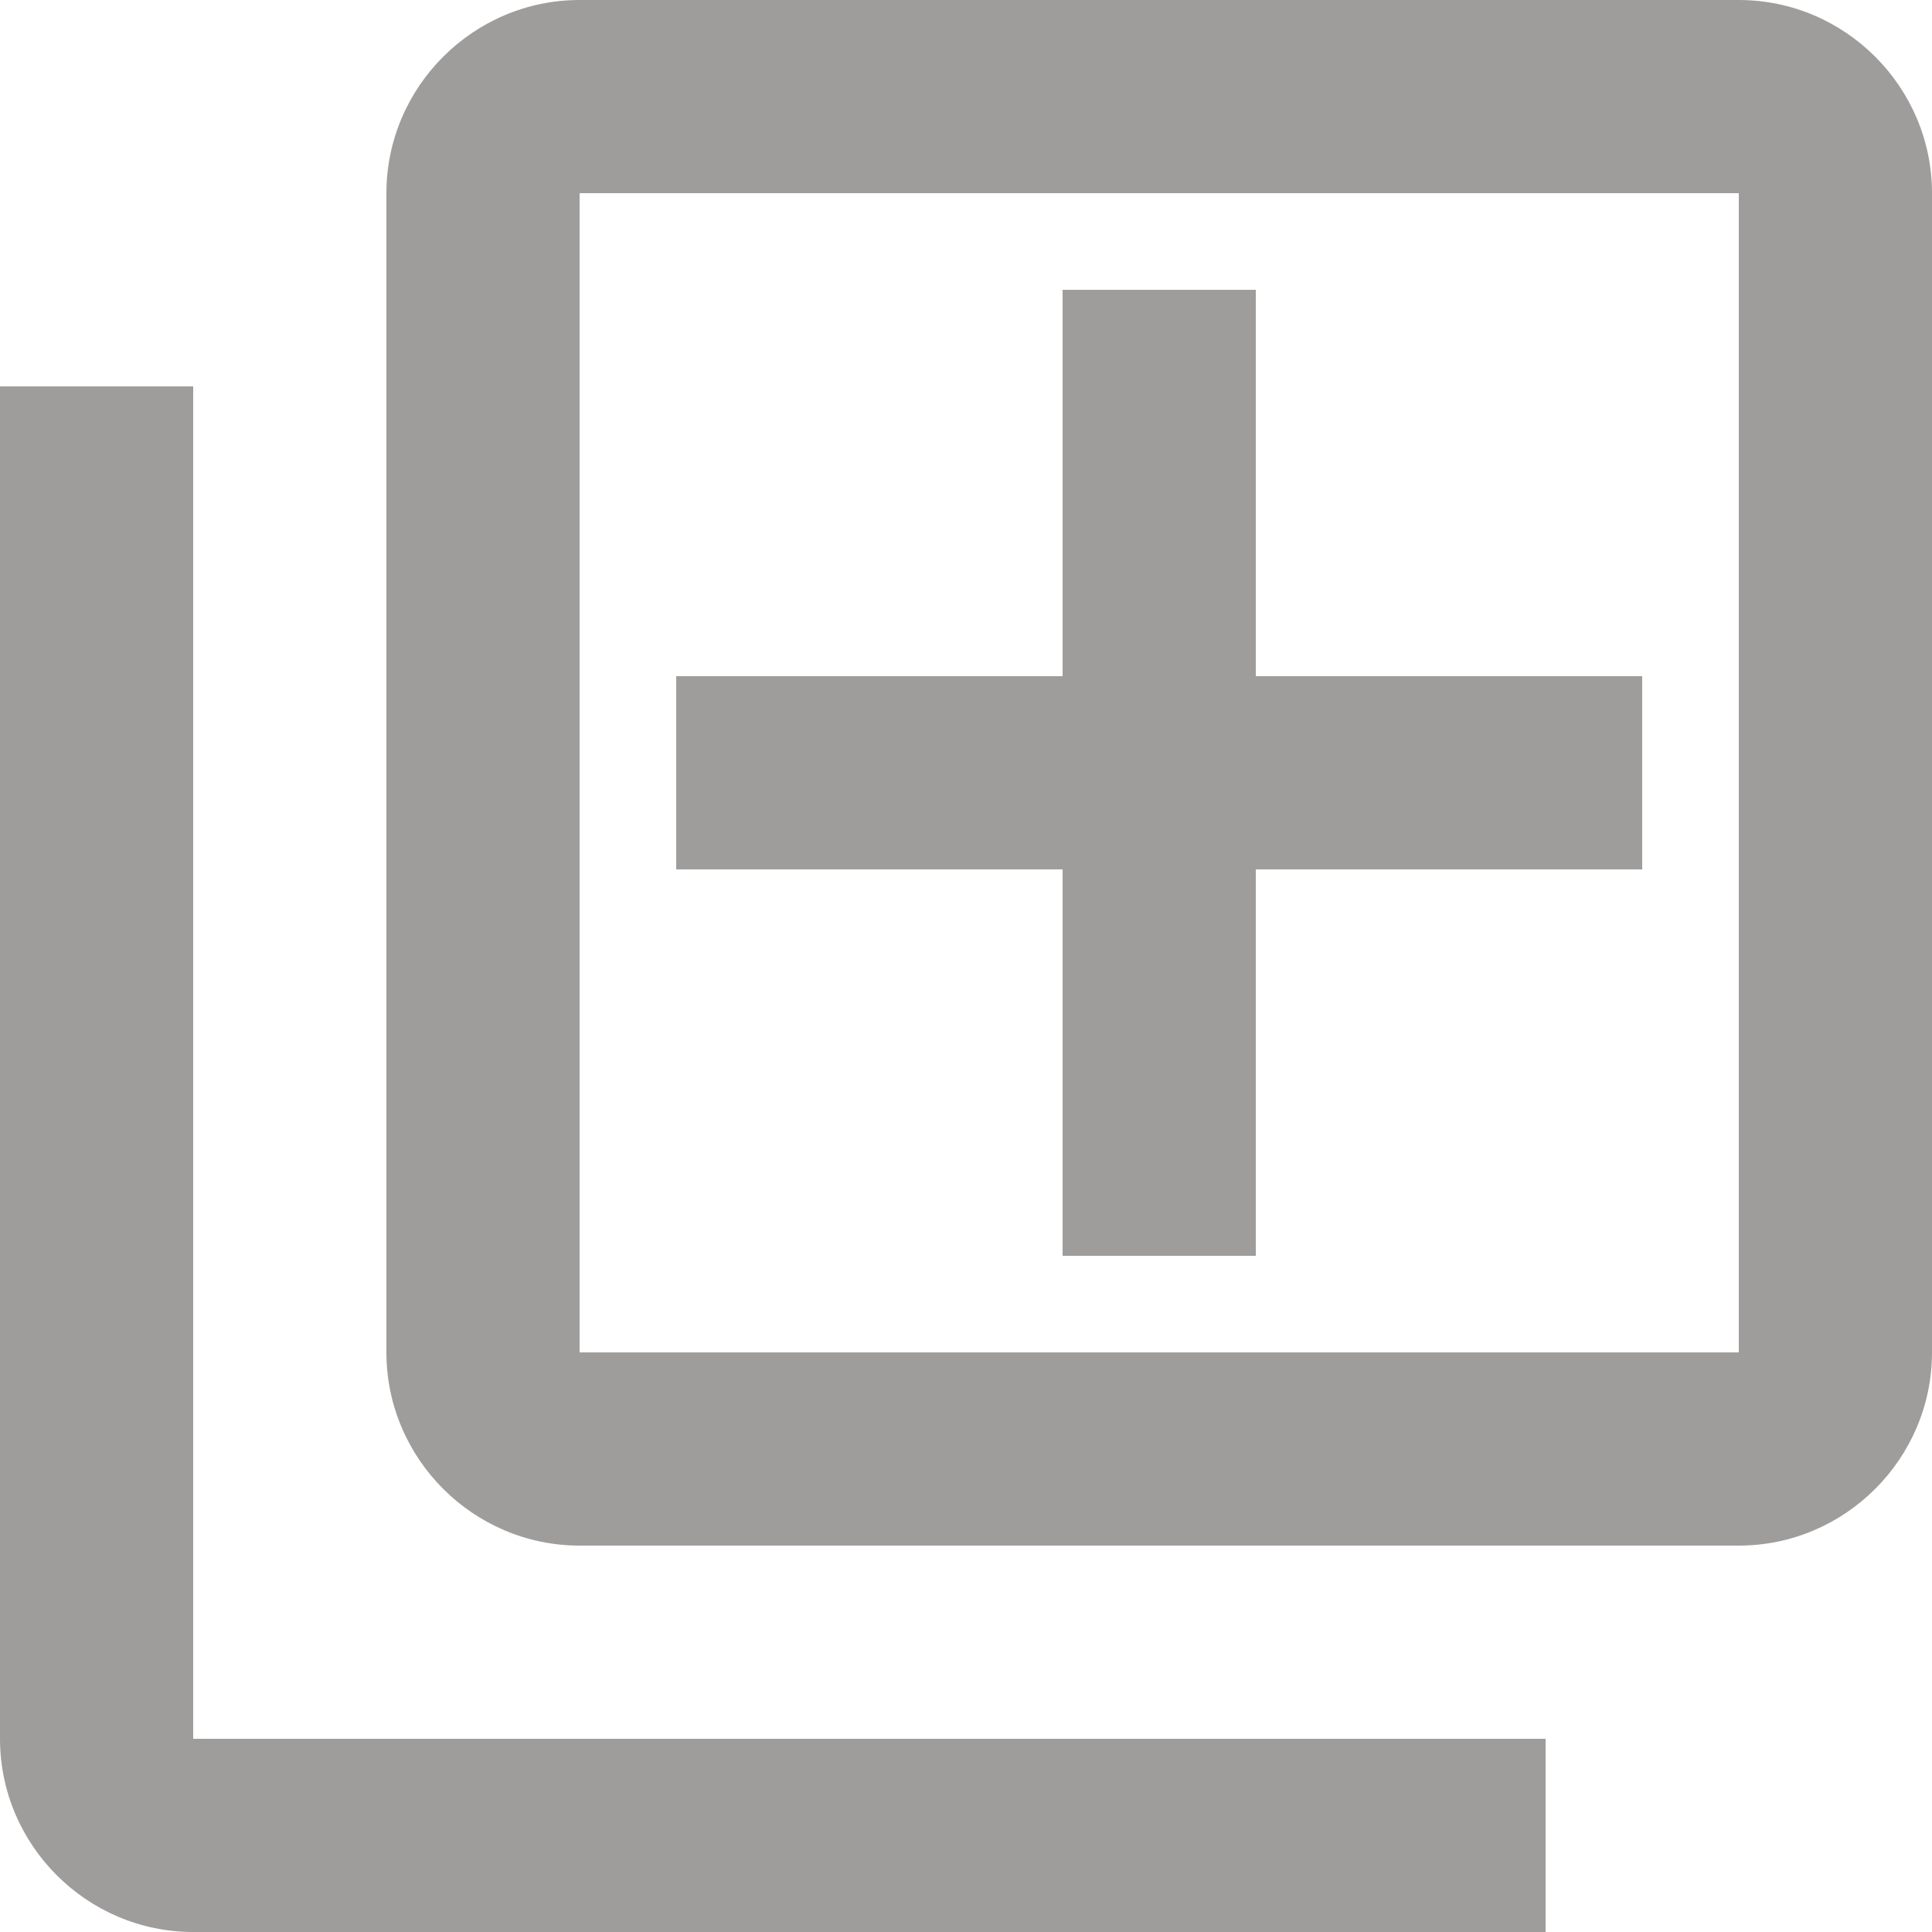
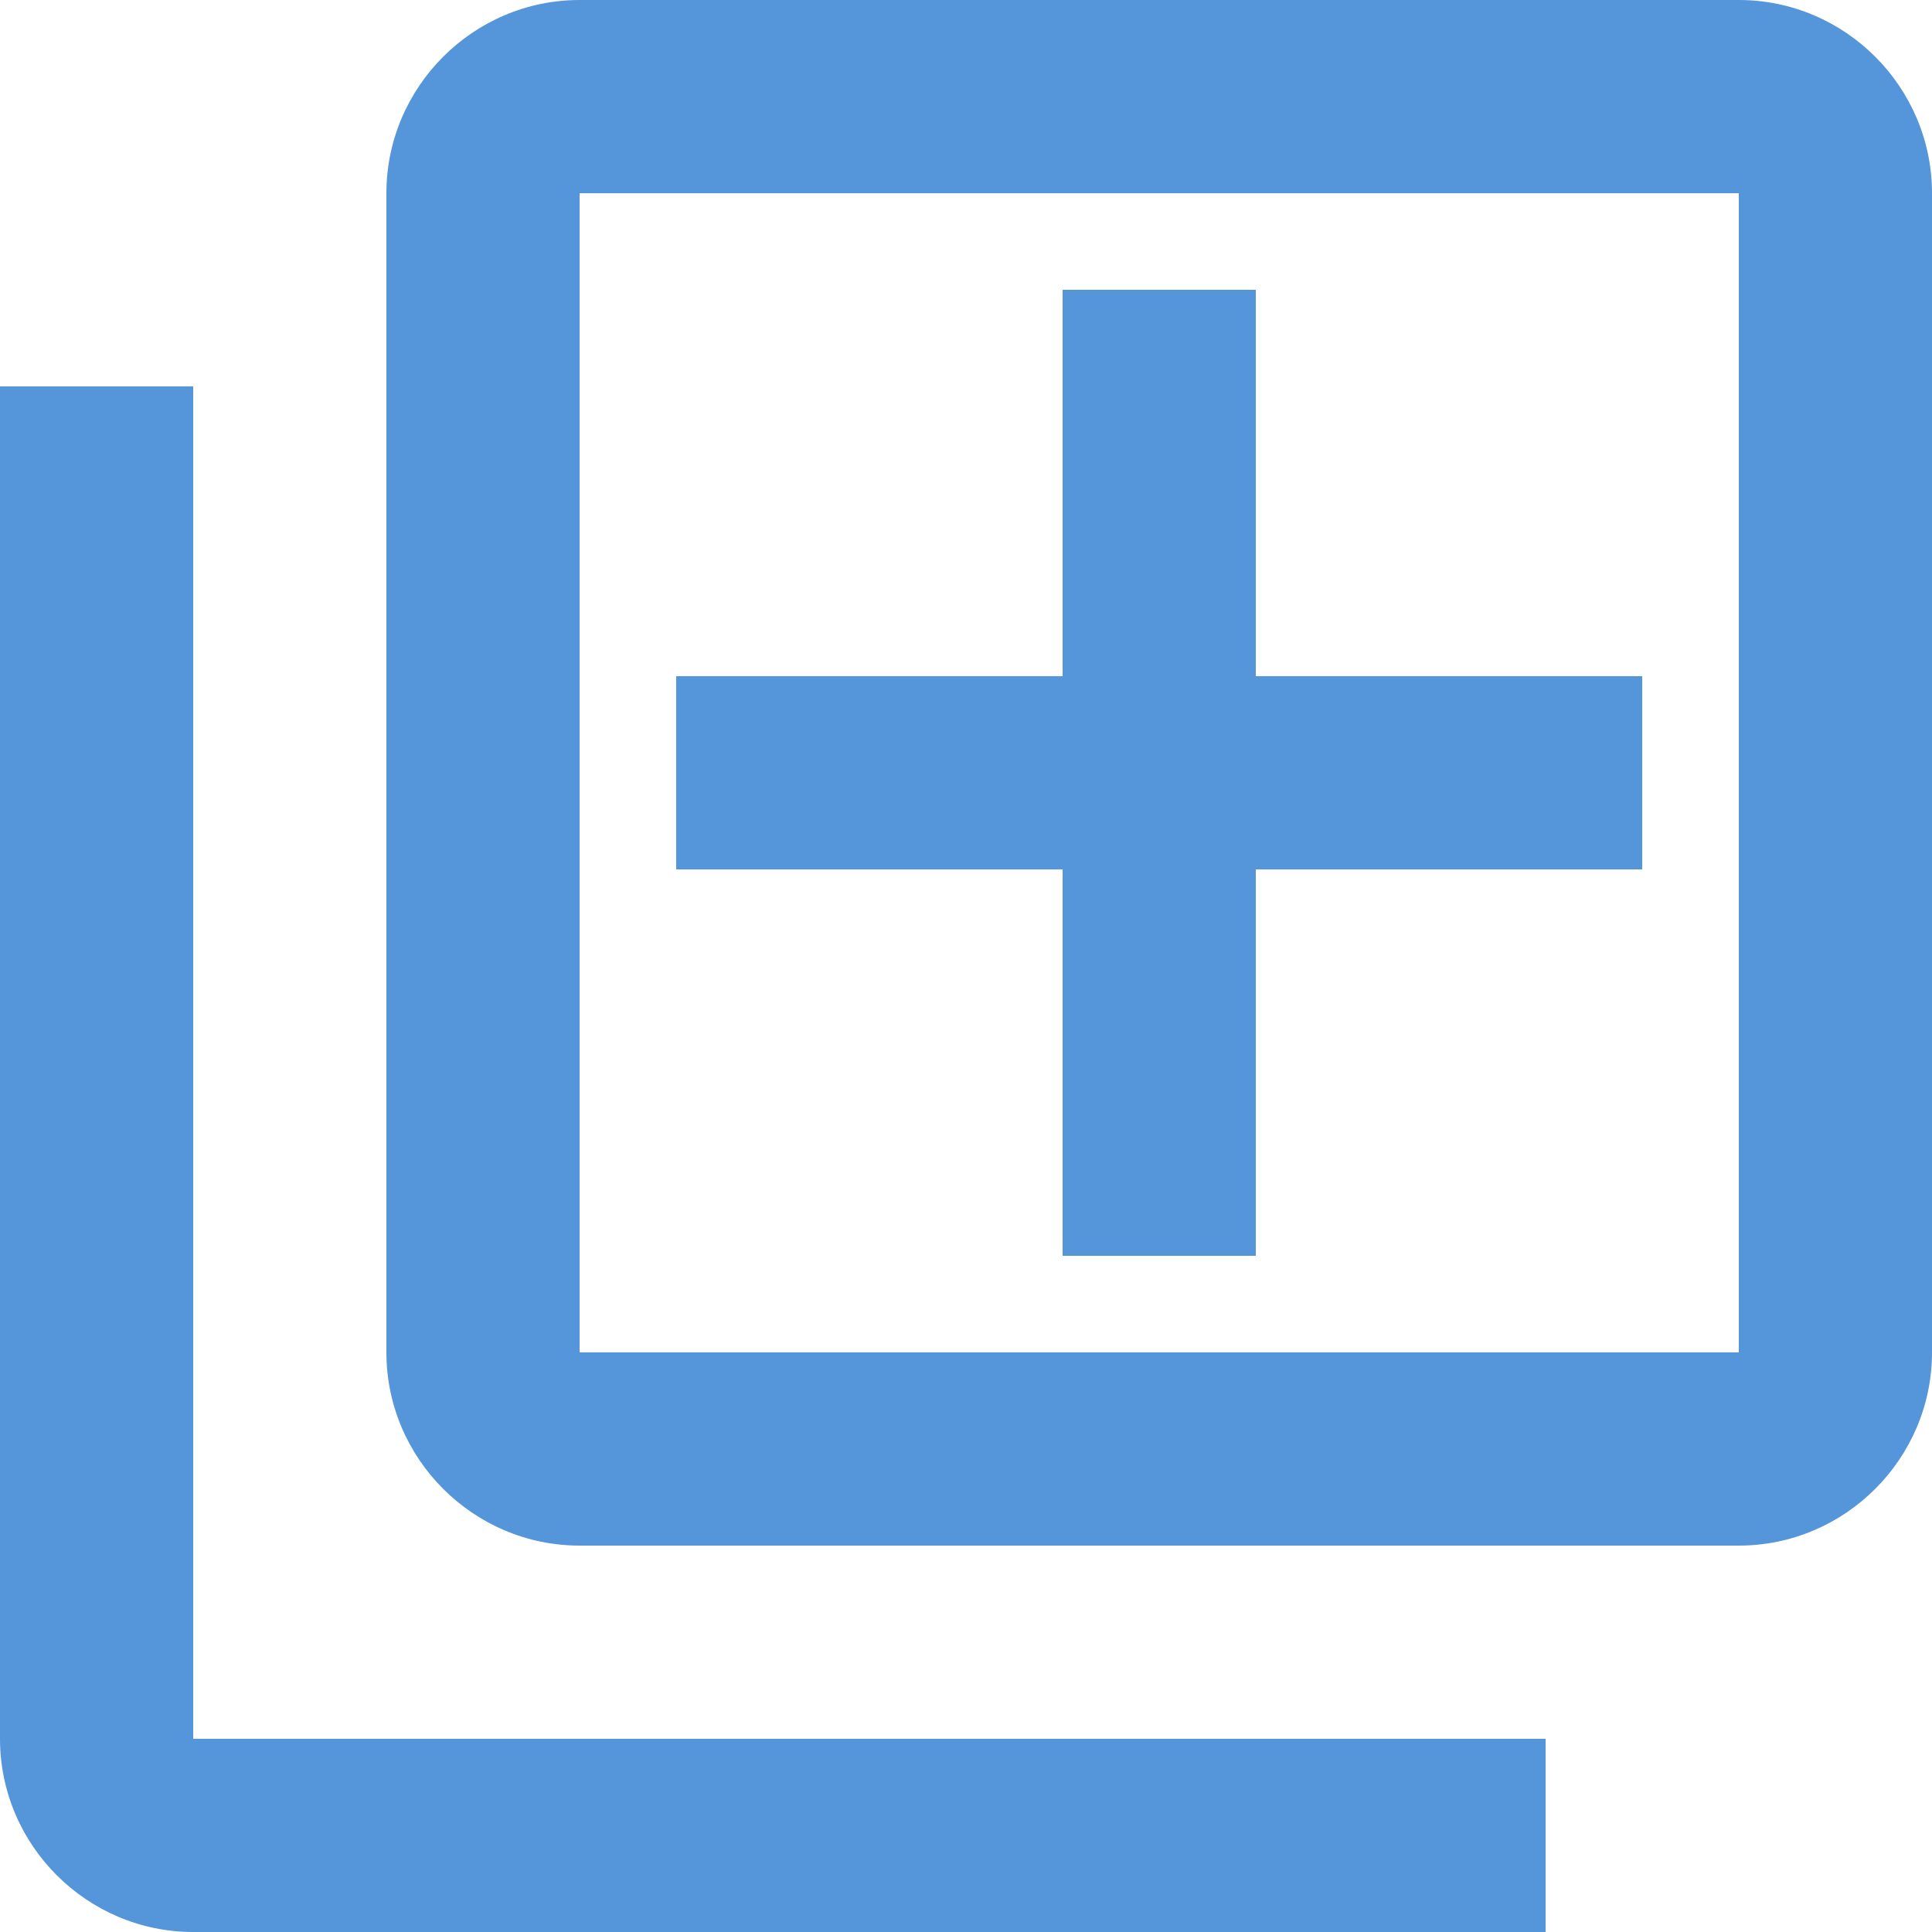
<svg xmlns="http://www.w3.org/2000/svg" width="14" height="14" viewBox="0 0 14 14" fill="none">
-   <path d="M1.4 2.8H0V12.6C0 13.37 0.63 14 1.4 14H11.2V12.6H1.4V2.8ZM12.6 0H4.2C3.43 0 2.8 0.63 2.8 1.4V9.8C2.8 10.57 3.43 11.2 4.2 11.2H12.6C13.37 11.2 14 10.57 14 9.8V1.4C14 0.63 13.37 0 12.6 0ZM12.6 9.8H4.2V1.4H12.6V9.8ZM7.7 9.1H9.1V6.3H11.9V4.9H9.1V2.1H7.7V4.9H4.9V6.3H7.7V9.1Z" fill="#9F9D9C" />
+   <path d="M1.4 2.8H0V12.6C0 13.37 0.63 14 1.4 14H11.2V12.6H1.4V2.8ZM12.6 0H4.2C3.43 0 2.8 0.63 2.8 1.4V9.8C2.8 10.57 3.43 11.2 4.2 11.2H12.6C13.37 11.2 14 10.57 14 9.8V1.4C14 0.63 13.37 0 12.6 0ZM12.6 9.8H4.2V1.4H12.6V9.8ZM7.7 9.1H9.1V6.3H11.9V4.9H9.1V2.1H7.7V4.9H4.9V6.3H7.7V9.1Z" fill="#5595D9" />
</svg>
